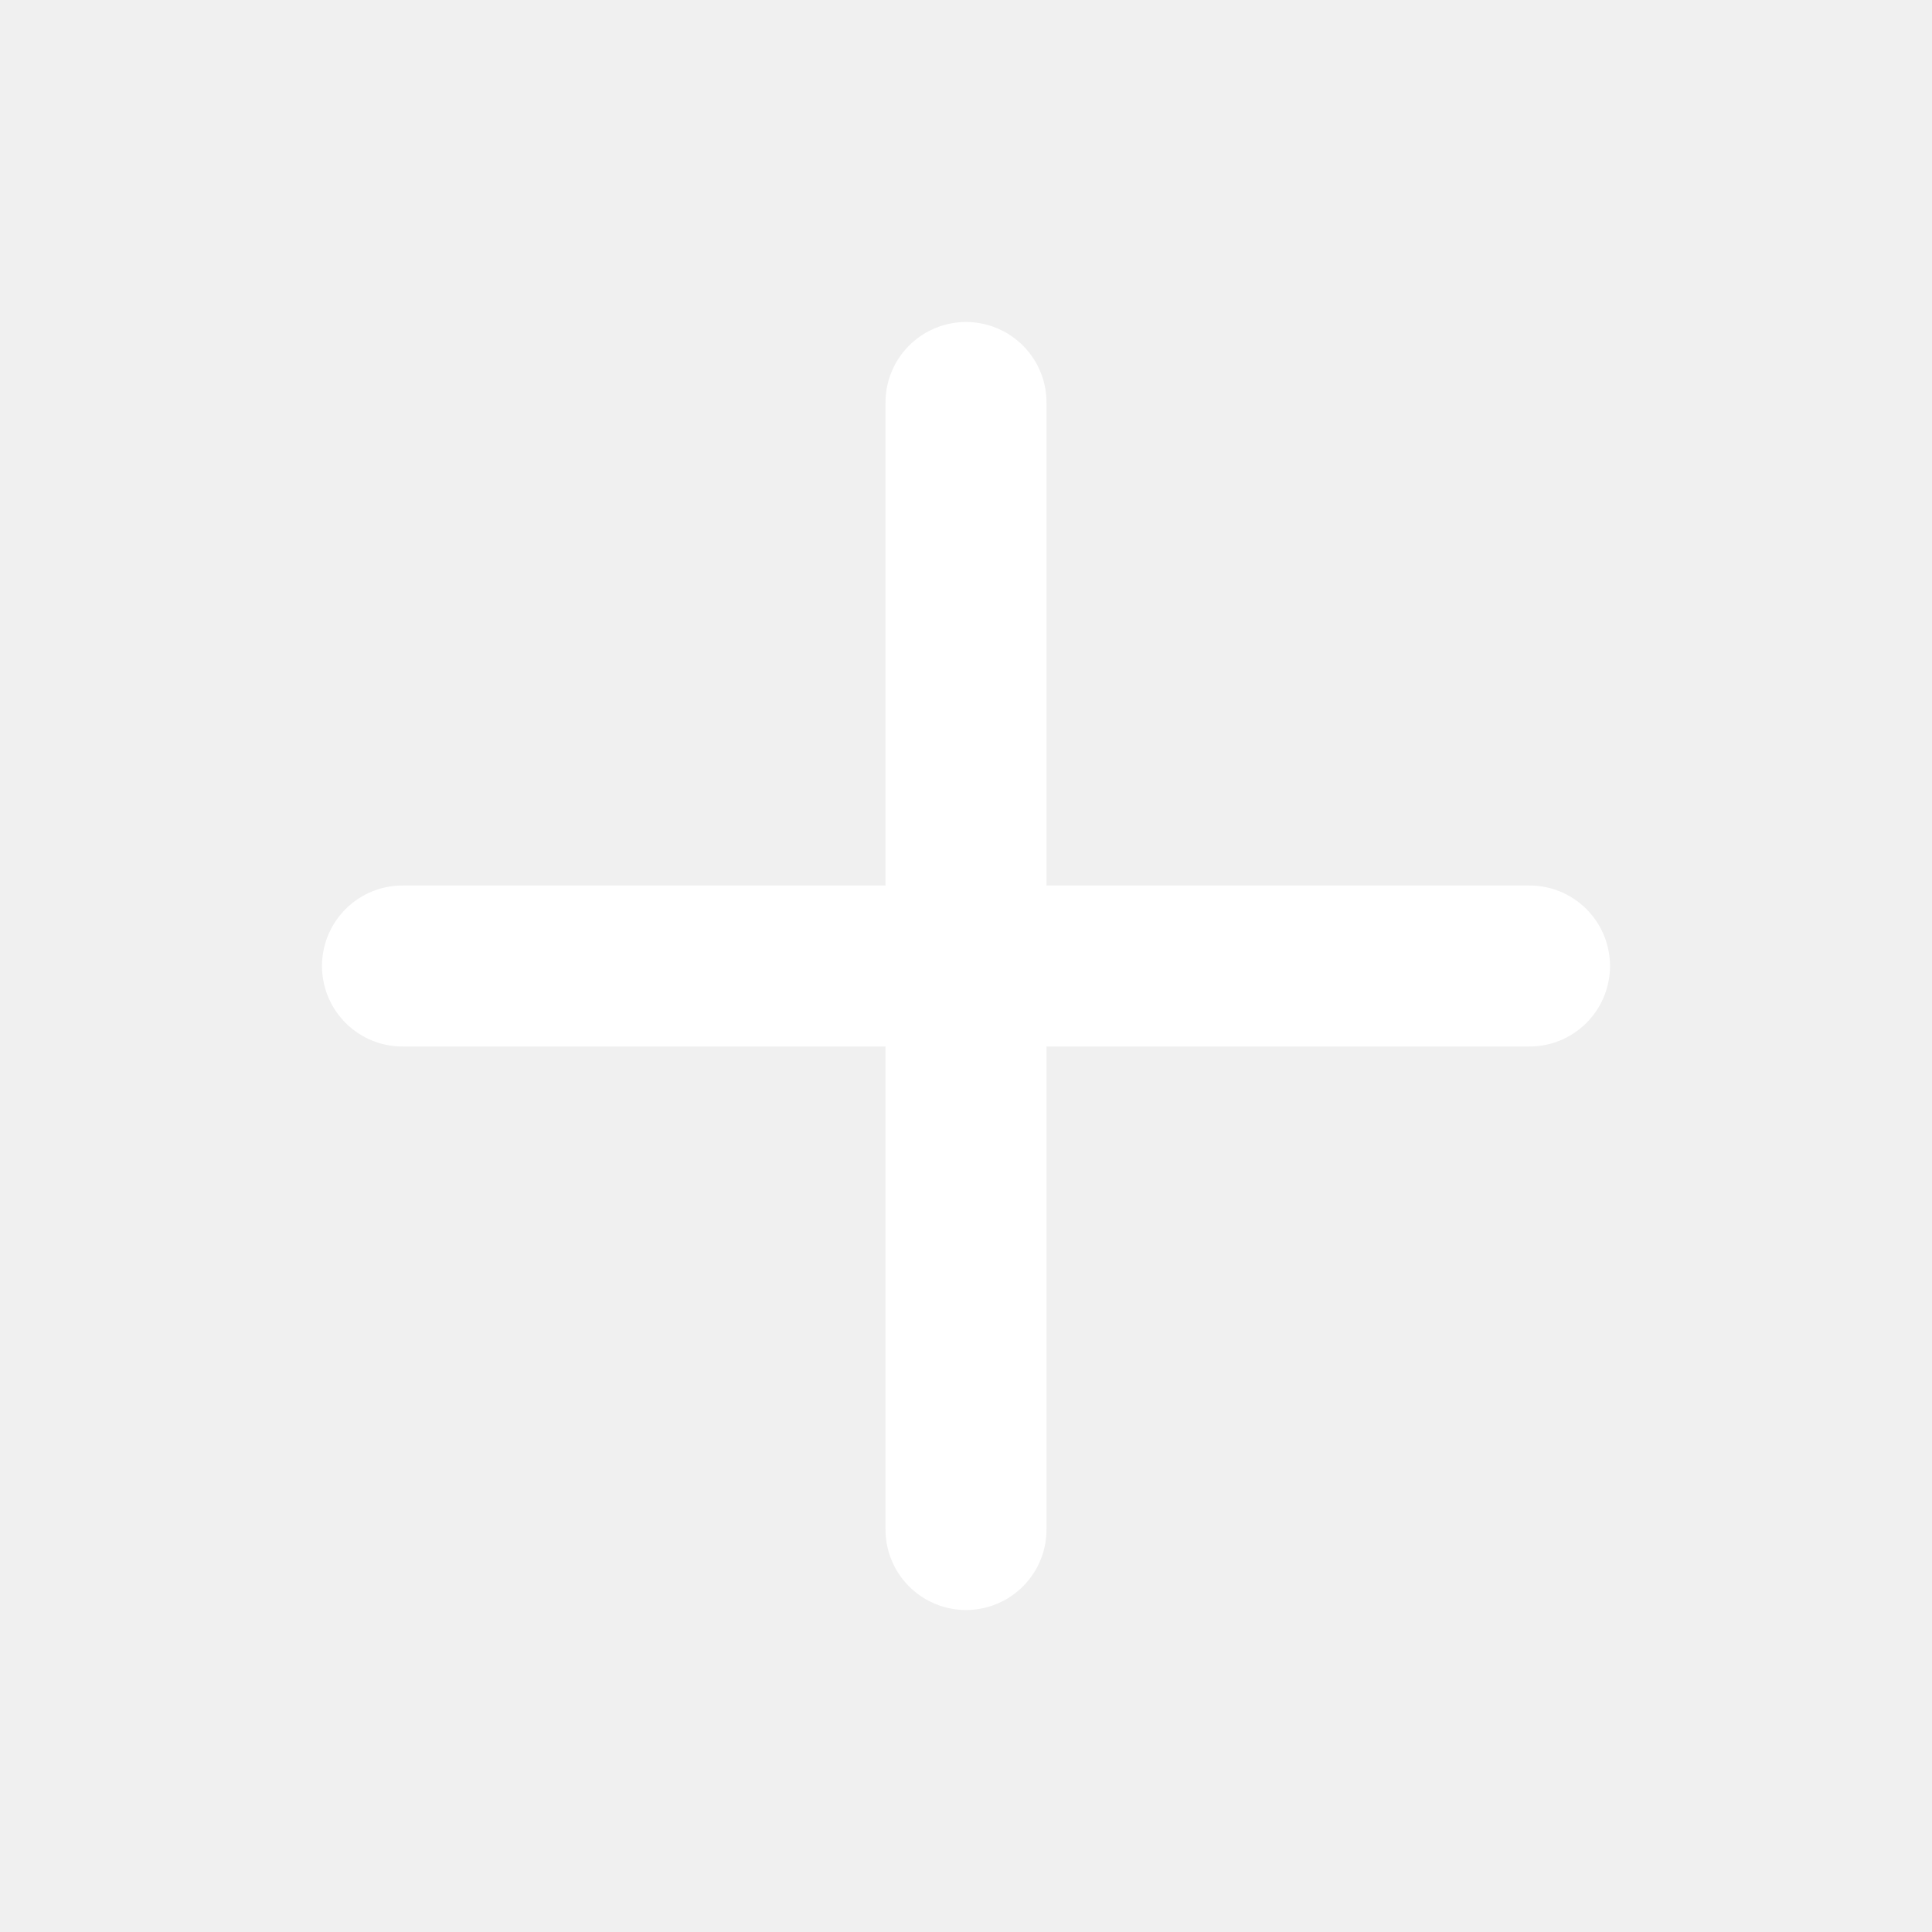
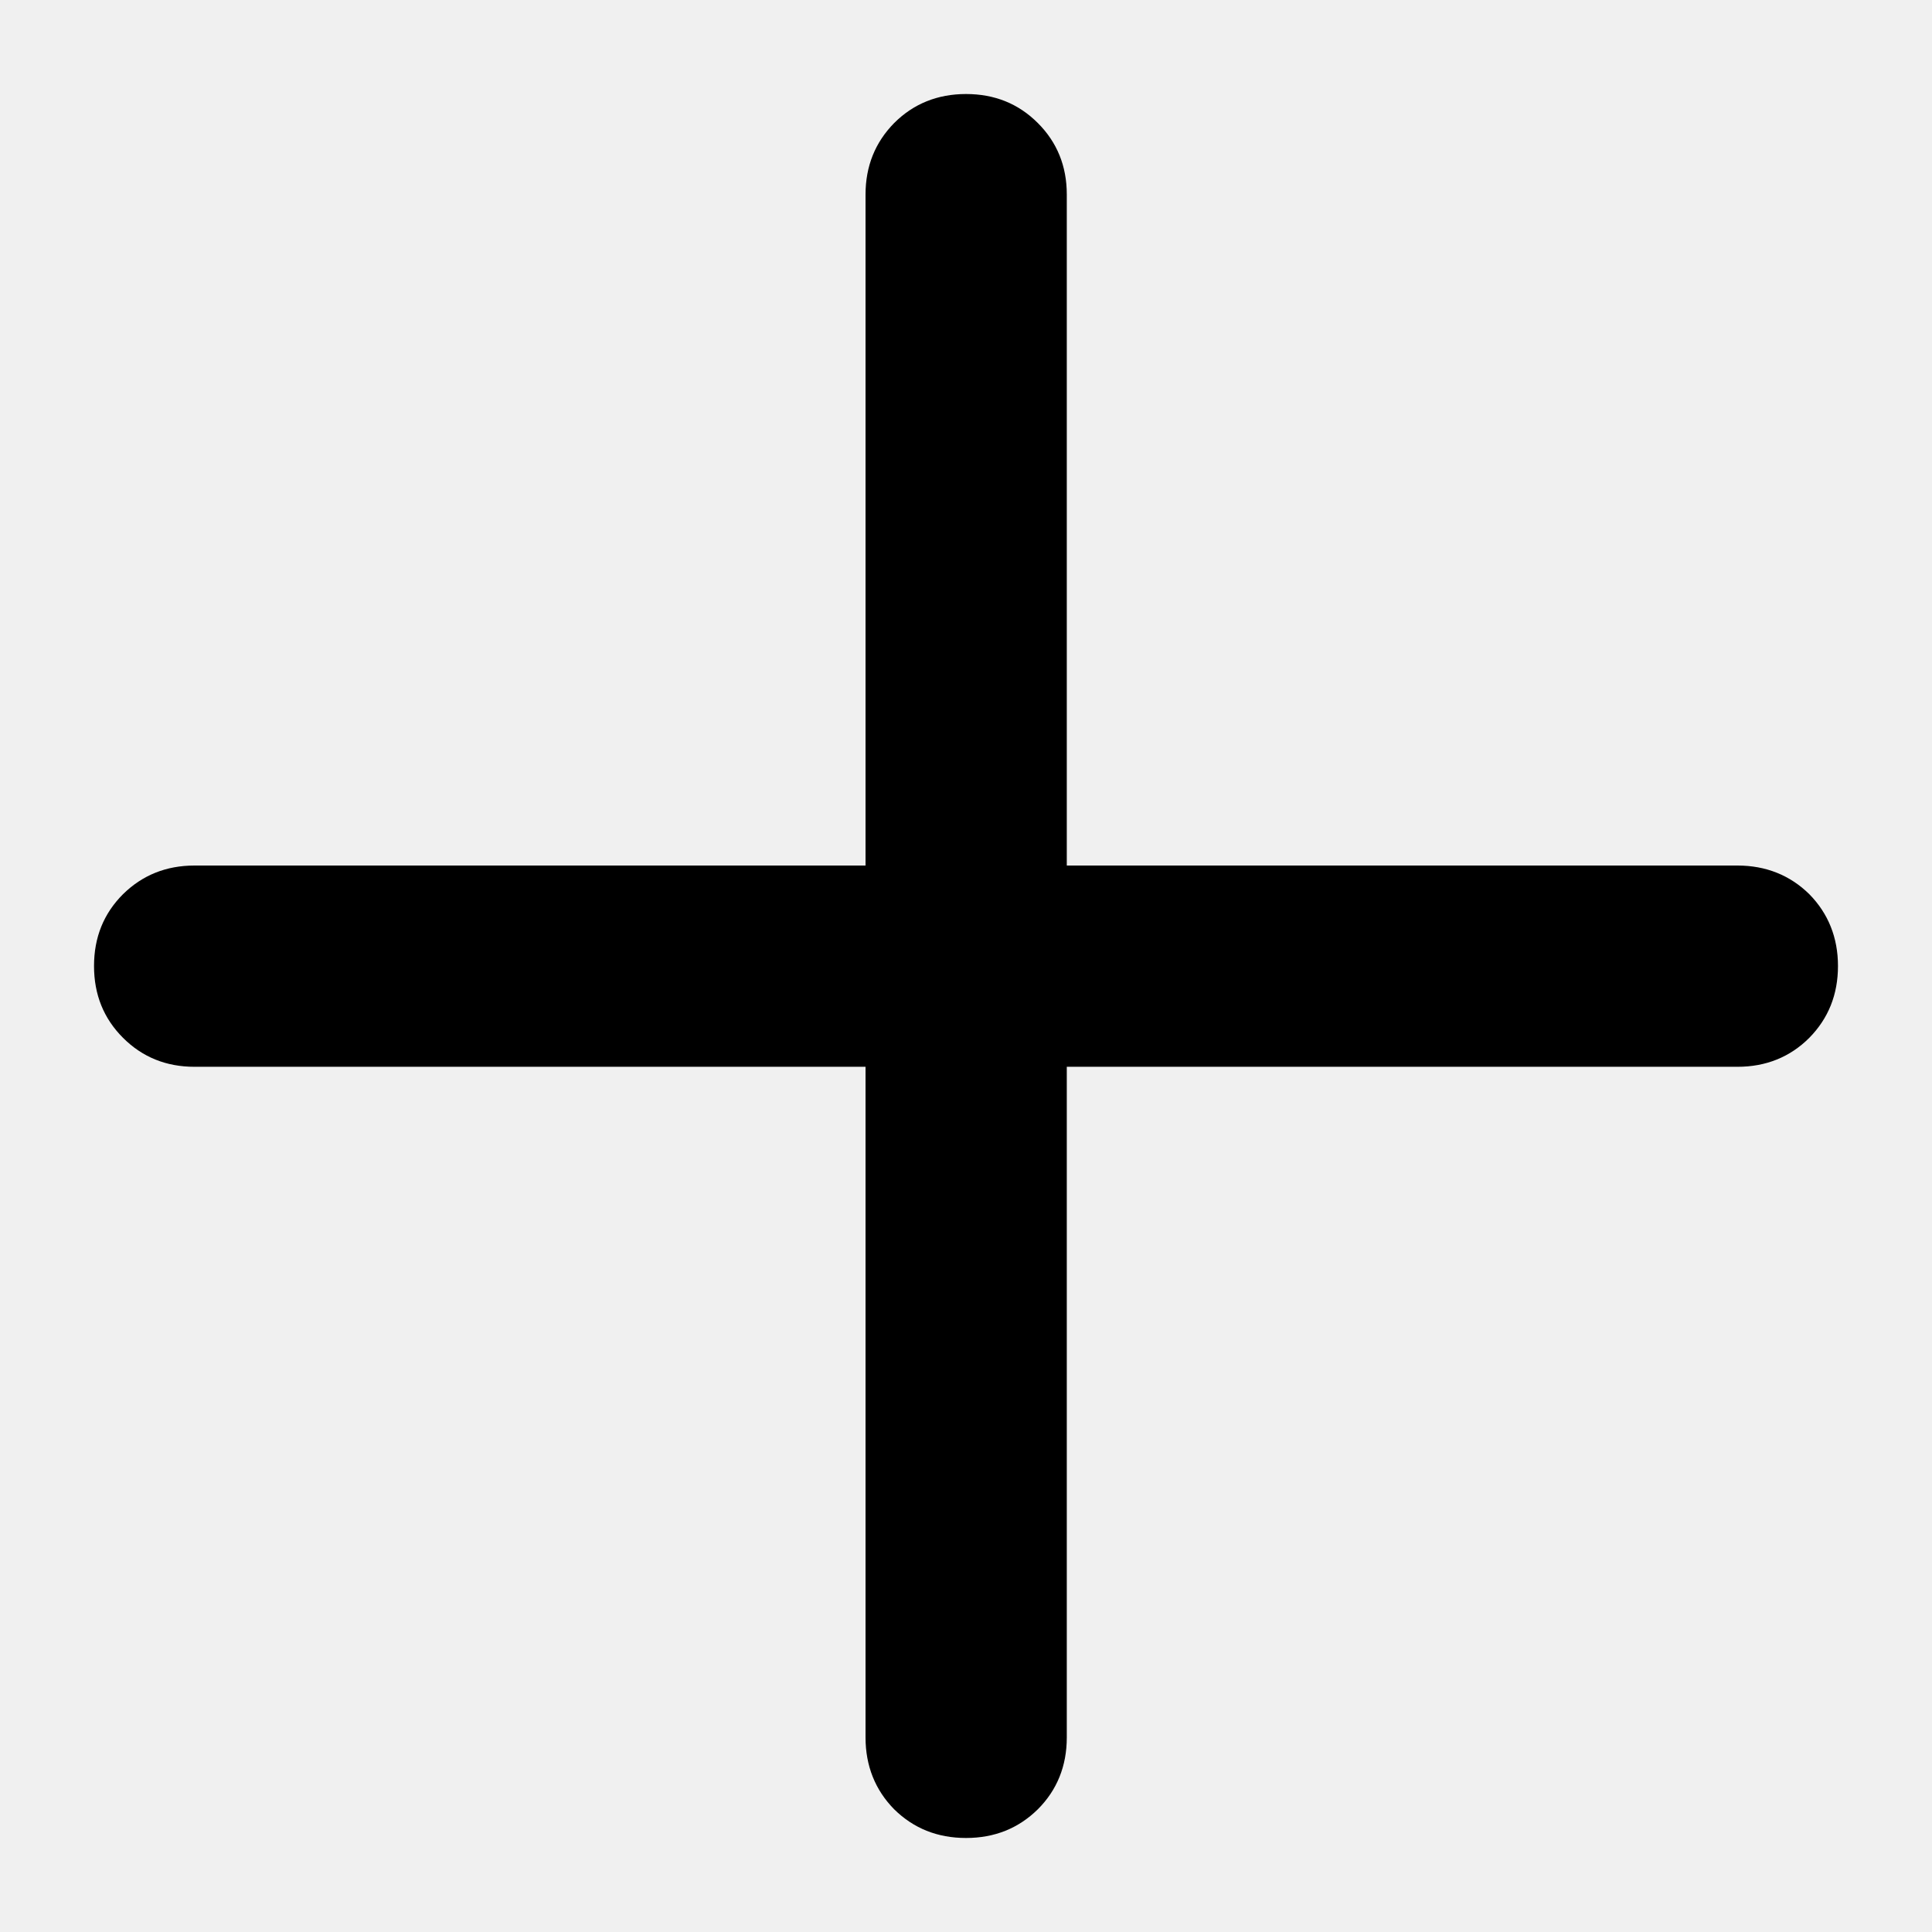
- <svg xmlns="http://www.w3.org/2000/svg" width="24" height="24" viewBox="0 0 24 24" fill="none" stroke="white" stroke-width="2" stroke-linecap="round" stroke-linejoin="round" class="lucide lucide-plus">
-   <path d="M5 12h14" />
-   <path d="M12 5v14" />
+ <svg xmlns="http://www.w3.org/2000/svg" width="12" height="12" viewBox="0 0 6 6" fill="none">
+   <path d="M2.688 3.313H0.604C0.516 3.313 0.442 3.283 0.382 3.223C0.322 3.163 0.292 3.089 0.292 3C0.292 2.911 0.322 2.837 0.382 2.777C0.442 2.718 0.516 2.688 0.604 2.688H2.688V0.604C2.688 0.516 2.718 0.442 2.777 0.382C2.837 0.322 2.912 0.292 3 0.292C3.089 0.292 3.163 0.322 3.223 0.382C3.283 0.442 3.313 0.516 3.313 0.604V2.688H5.396C5.484 2.688 5.559 2.718 5.619 2.777C5.678 2.837 5.708 2.912 5.708 3C5.708 3.089 5.678 3.163 5.619 3.223C5.559 3.283 5.484 3.313 5.396 3.313H3.313V5.396C3.313 5.484 3.283 5.559 3.223 5.619C3.163 5.678 3.089 5.708 3 5.708C2.911 5.708 2.837 5.678 2.777 5.619C2.718 5.559 2.688 5.484 2.688 5.396V3.313Z" fill="black" />
</svg>
